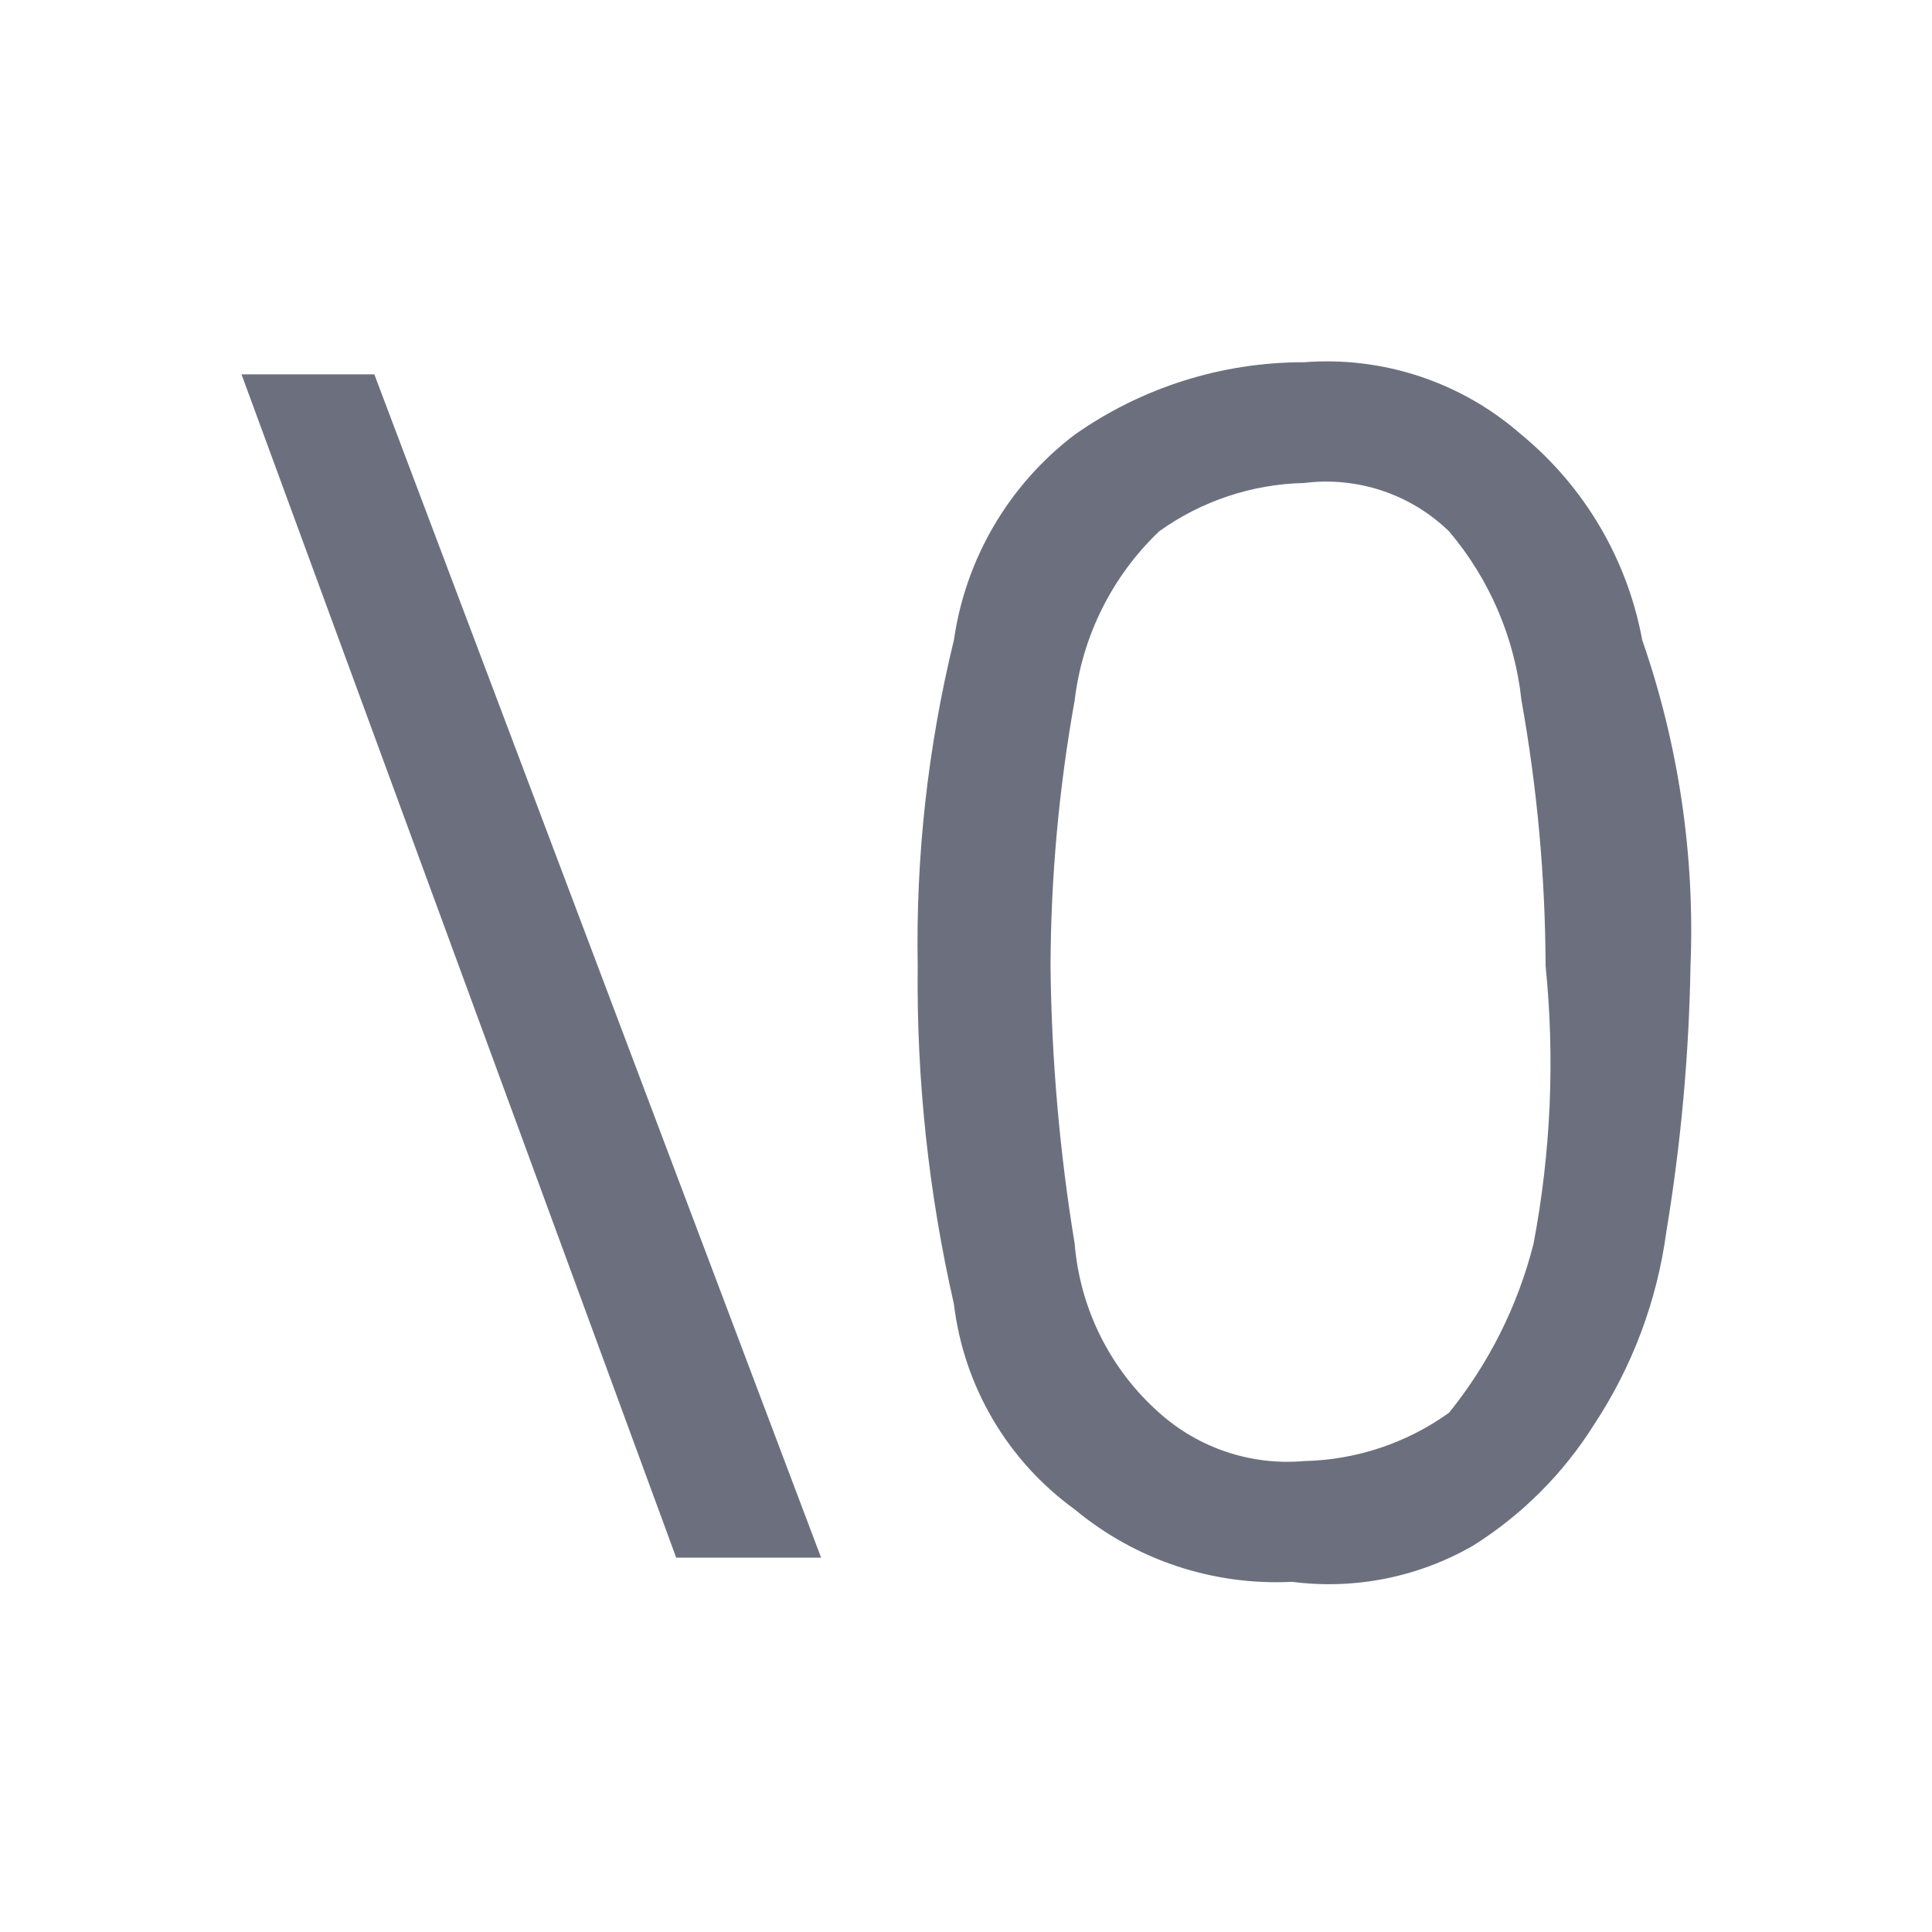
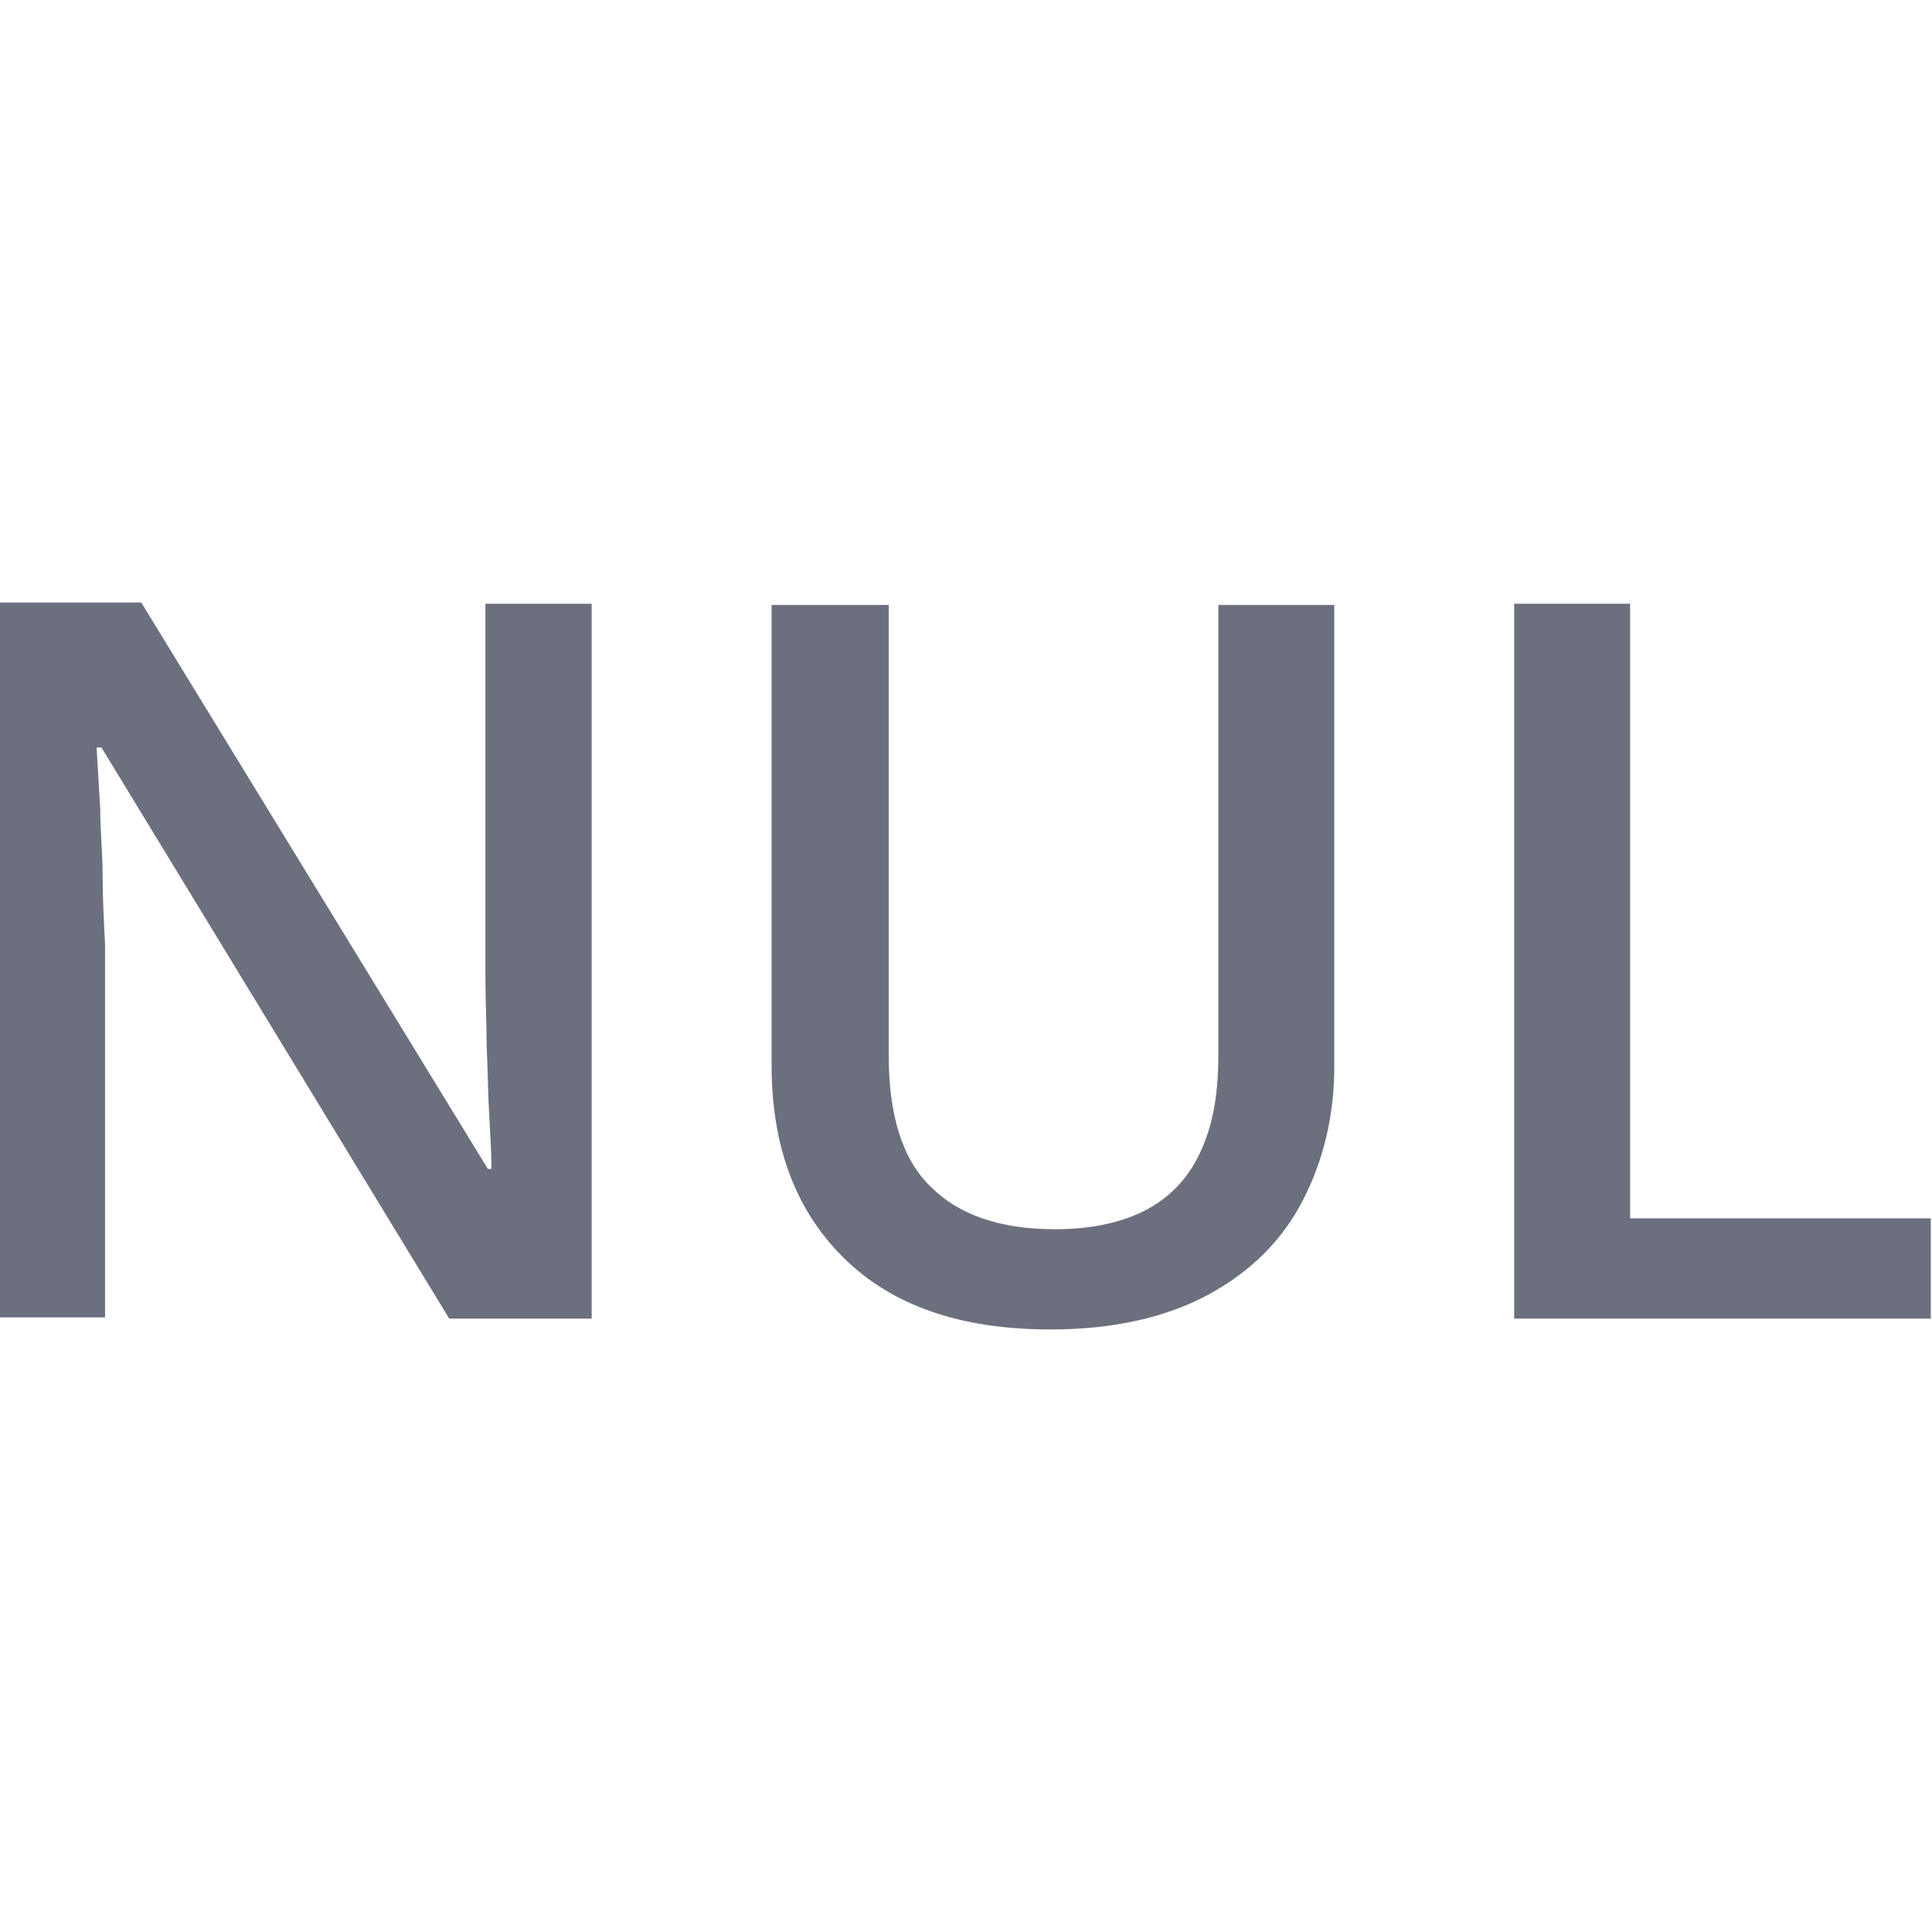
<svg xmlns="http://www.w3.org/2000/svg" width="16" height="16" viewBox="0 0 16 16">
  <g>
-     <path d="M3.1,3.1l3.7,9.8H5.6L2,3.1Z" fill="#6c707e" />
-     <path d="M14,8a15,15,0,0,1-.2,2.2,3.82,3.82,0,0,1-.6,1.6,3.18,3.18,0,0,1-1,1,2.39,2.39,0,0,1-1.5.3,2.61,2.61,0,0,1-1.8-.6,2.46,2.46,0,0,1-1-1.7A12,12,0,0,1,7.6,8a10.59,10.59,0,0,1,.3-2.7,2.6,2.6,0,0,1,1-1.7A3.29,3.29,0,0,1,10.8,3a2.44,2.44,0,0,1,1.8.6,2.88,2.88,0,0,1,1,1.7A7.32,7.32,0,0,1,14,8ZM8.7,8a15.16,15.16,0,0,0,.2,2.3,2.1,2.1,0,0,0,.7,1.4,1.59,1.59,0,0,0,1.2.4,2.14,2.14,0,0,0,1.2-.4,3.65,3.65,0,0,0,.7-1.4A8,8,0,0,0,12.8,8a12.73,12.73,0,0,0-.2-2.2A2.59,2.59,0,0,0,12,4.4,1.46,1.46,0,0,0,10.8,4a2.14,2.14,0,0,0-1.2.4,2.31,2.31,0,0,0-.7,1.4A12.73,12.73,0,0,0,8.7,8Z" fill="#6c707e" />
+     <path d="m4.9,10.92h-1.18L.84,6.19h-.04c.01.16.02.33.03.51,0,.18.02.36.02.55s.01.38.02.57v3.09h-.88v-5.92h1.18l2.87,4.69h.03c0-.14-.01-.29-.02-.47s-.01-.36-.02-.55c0-.19-.01-.37-.01-.55v-3.11h.88v5.92Z" fill="#6c707e" />
+     <path d="m11.05,5v3.83c0,.41-.09.78-.26,1.11-.17.33-.43.59-.78.78-.35.19-.79.29-1.31.29-.75,0-1.32-.2-1.72-.6s-.59-.93-.59-1.59v-3.81h.97v3.73c0,.49.11.86.35,1.09.23.23.57.35,1.03.35.31,0,.57-.06.77-.17s.35-.28.44-.49c.1-.22.14-.48.14-.79v-3.72h.96Z" fill="#6c707e" />
+     <path d="m12.54,10.92v-5.92h.96v5.09h2.49v.83h-3.46Z" fill="#6c707e" />
  </g>
</svg>
